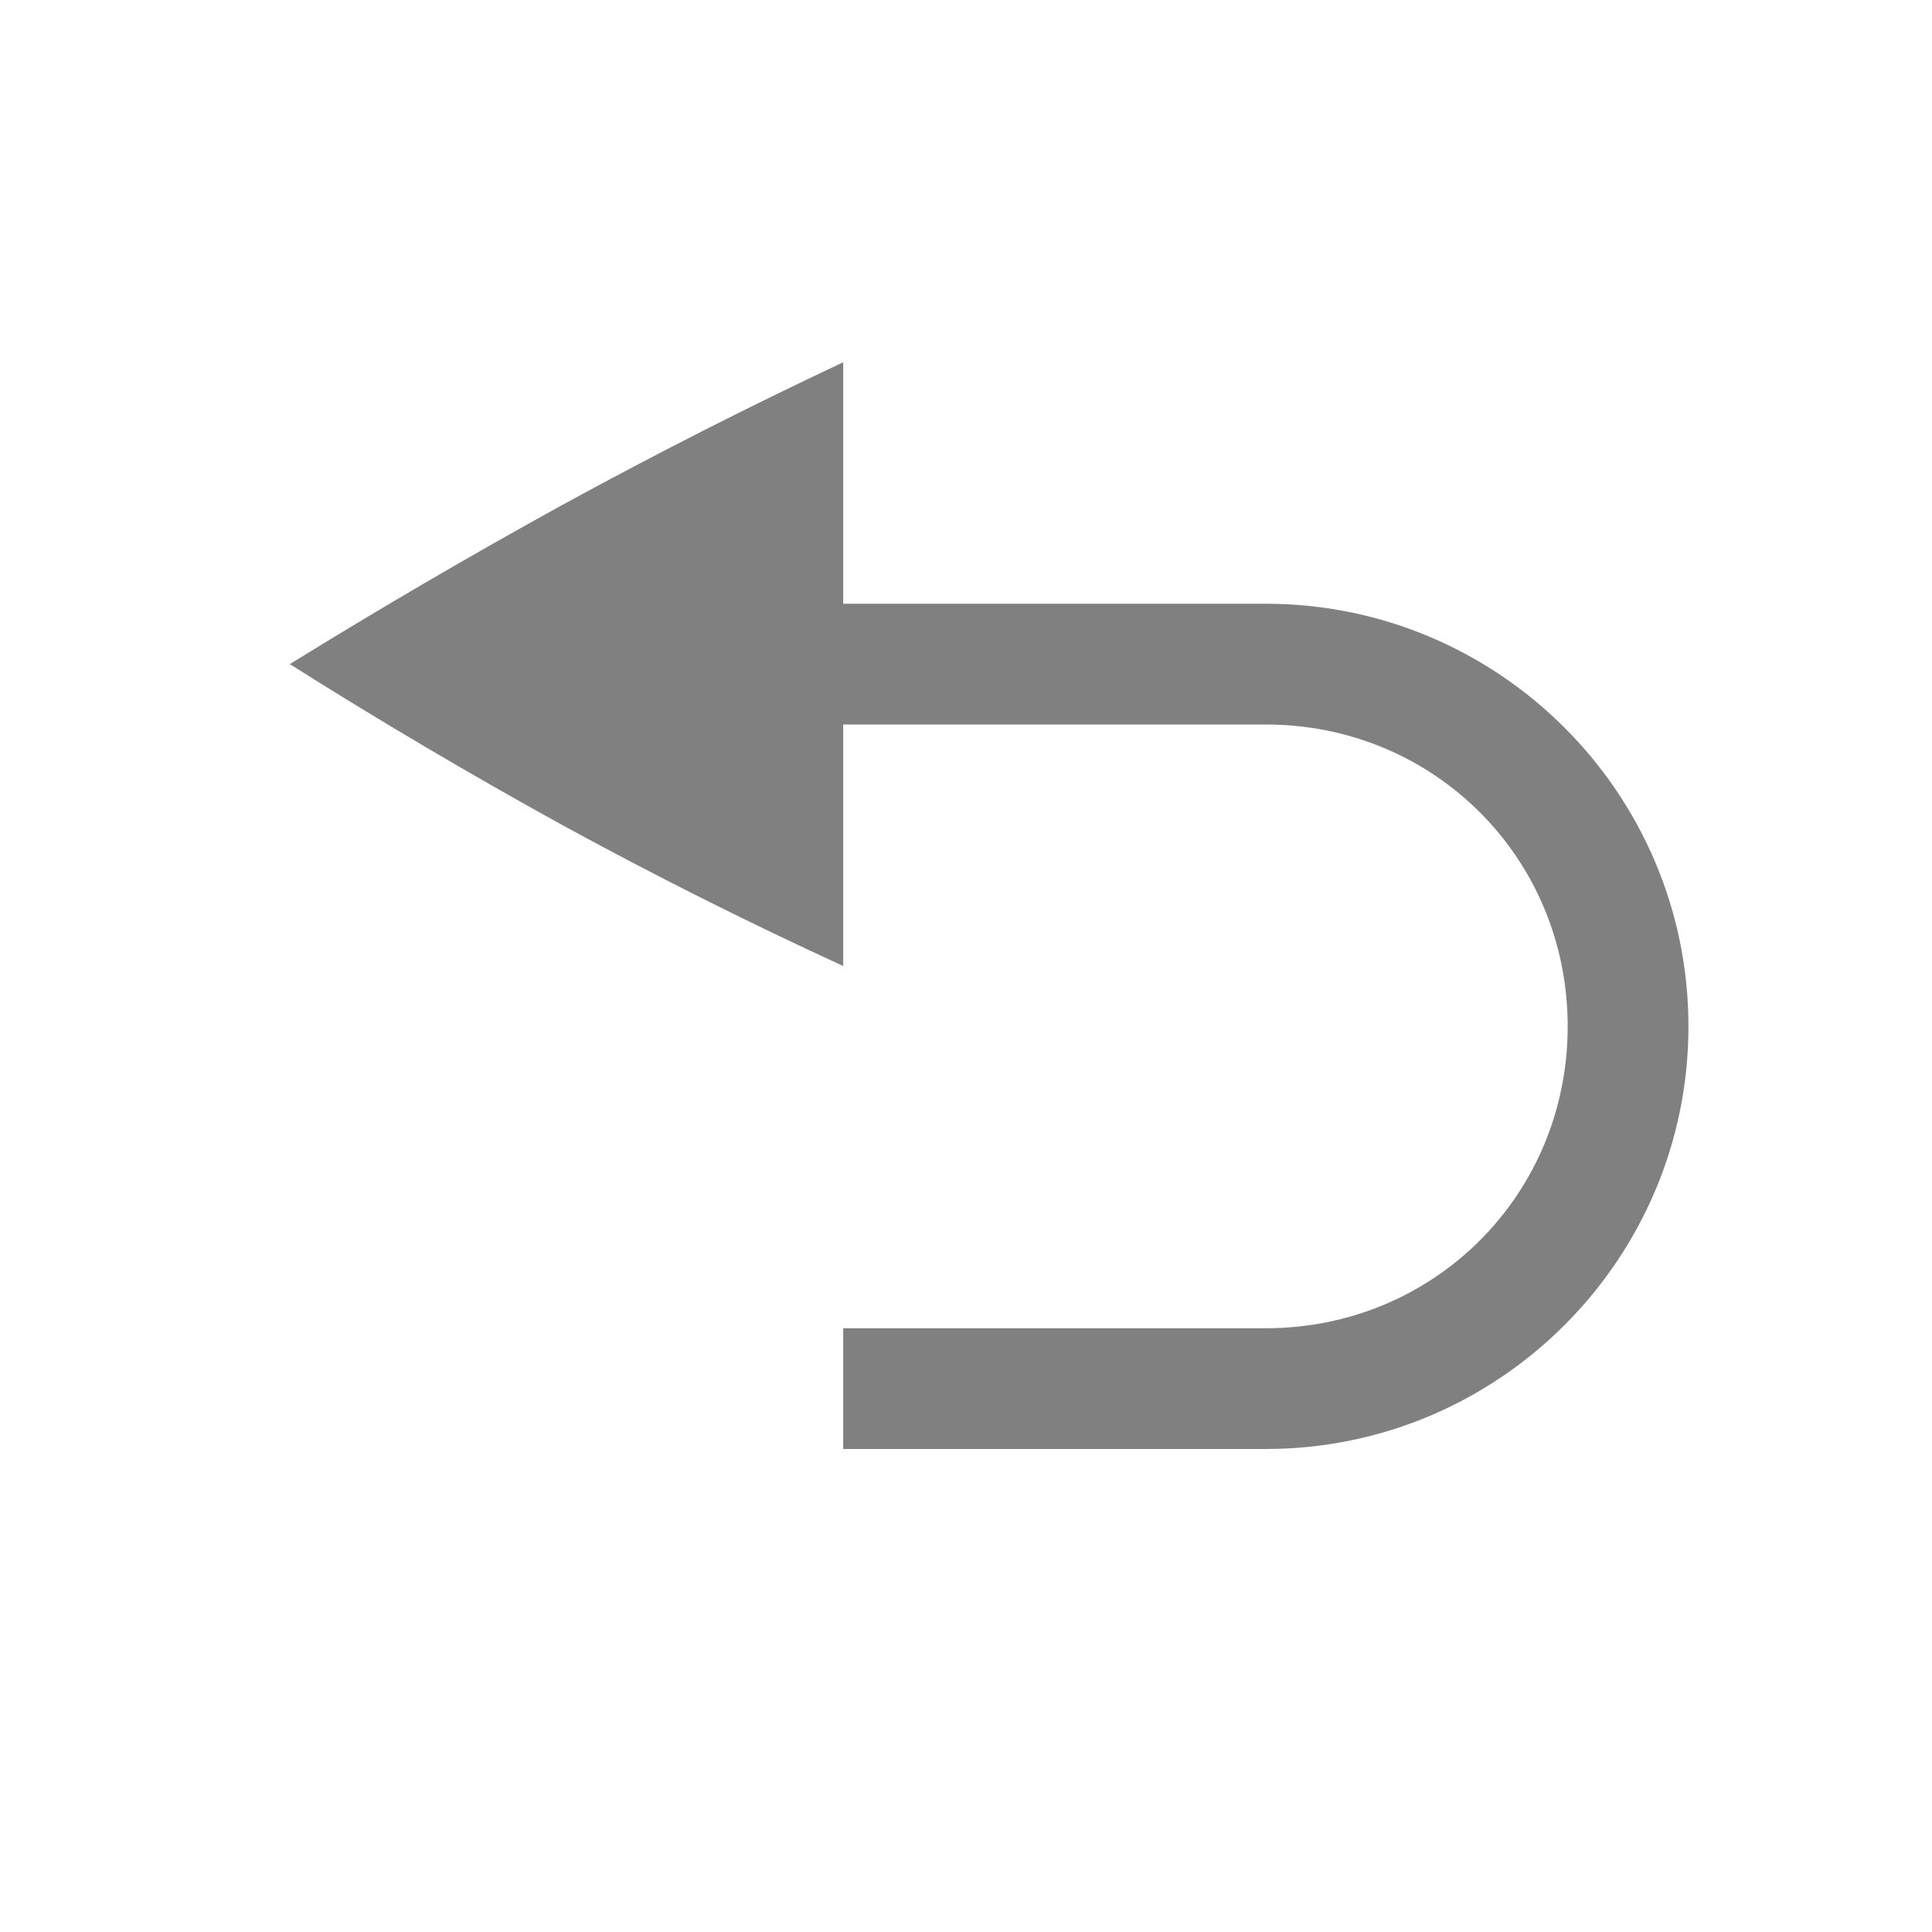
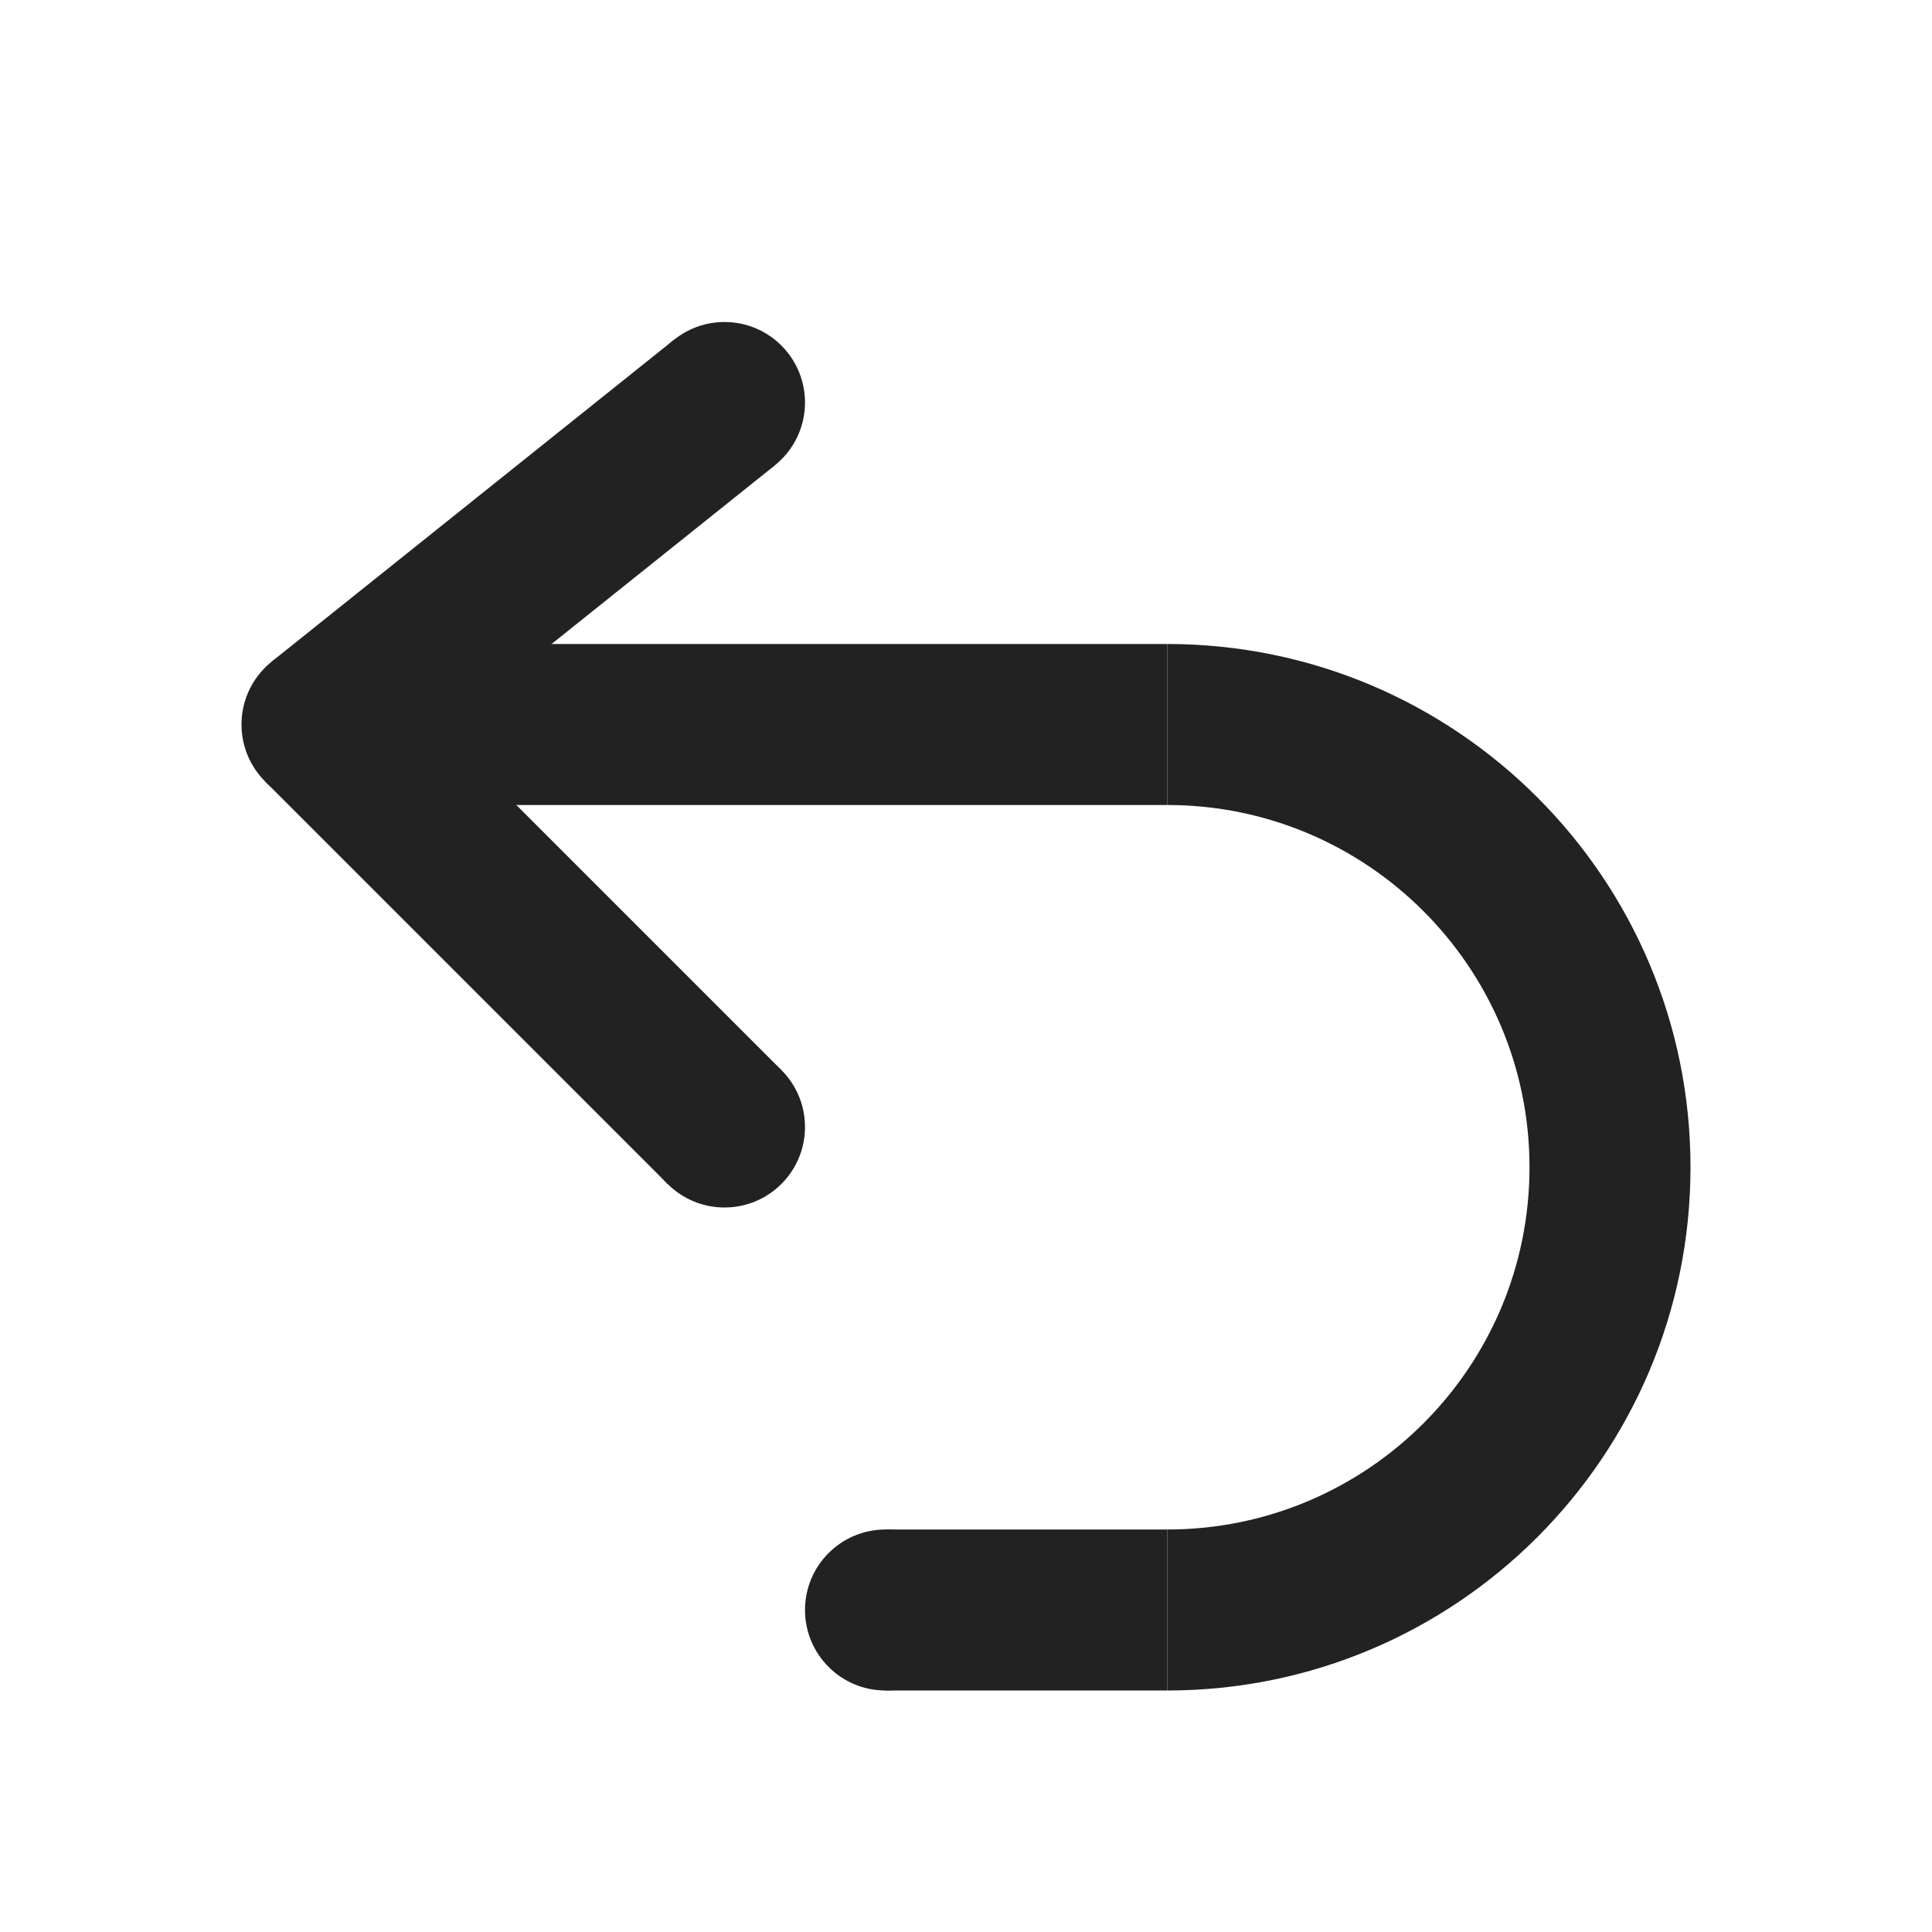
- <svg xmlns="http://www.w3.org/2000/svg" version="1.1" viewBox="0 0 16 16">
-   <path d="M 6.983,3 V 8 A 36.973,36.973 0 0 1 4.659,6.834 44.09,44.09 0 0 1 2.4,5.5 52.149,52.149 0 0 1 4.66,4.18 43.18,43.18 0 0 1 6.983,3 Z" color="#000000" fill="#808080" overflow="visible" />
-   <path d="m5.983 5v1h4.5c1.394 0 2.5 1.106 2.5 2.5s-1.106 2.5-2.5 2.5h-3.5v1h3.5c1.93 0 3.5-1.57 3.5-3.5s-1.57-3.5-3.5-3.5h-4z" color="#000000" fill="#808080" style="font-feature-settings:normal;font-variant-alternates:normal;font-variant-caps:normal;font-variant-ligatures:normal;font-variant-numeric:normal;font-variant-position:normal;isolation:auto;mix-blend-mode:normal;shape-padding:0;text-decoration-color:#000000;text-decoration-line:none;text-decoration-style:solid;text-indent:0;text-orientation:mixed;text-transform:none" />
+ <svg xmlns="http://www.w3.org/2000/svg" width="16px" height="16px" viewBox="0 0 24 24">
+   <path fill="#222222" d="M 9.707 13.293 L 4.707 8.293 L 3.293 9.707 L 8.293 14.707 Z" />
+   <path fill="#222222" d="M 4.625 9.781 L 9.625 5.781 L 8.375 4.219 L 3.375 8.219 Z" />
+   <path fill="#222222" d="M 4 10 L 14.5 10 L 14.5 8 L 4 8 Z" />
+   <path fill="#222222" d="M 14.5 21 A 6.5 6.5 0 0 0 14.5 8 L 14.5 10 A 4.5 4.5 0 0 1 14.5 19 Z" />
+   <path fill="#222222" d="M 14.5 19 L 11 19 L 11 21 L 14.5 21 Z" />
+   <path fill="#222222" d="M 5 9 A 1 1 0 1 0 3 9 A 1 1 0 1 0 5 9 Z" />
+   <path fill="#222222" d="M 10 14 A 1 1 0 1 0 8 14 A 1 1 0 1 0 10 14 Z" />
+   <path fill="#222222" d="M 10 5 A 1 1 0 1 0 8 5 A 1 1 0 1 0 10 5 Z" />
+   <path fill="#222222" d="M 12 20 A 1 1 0 1 0 10 20 A 1 1 0 1 0 12 20 Z" />
</svg>
